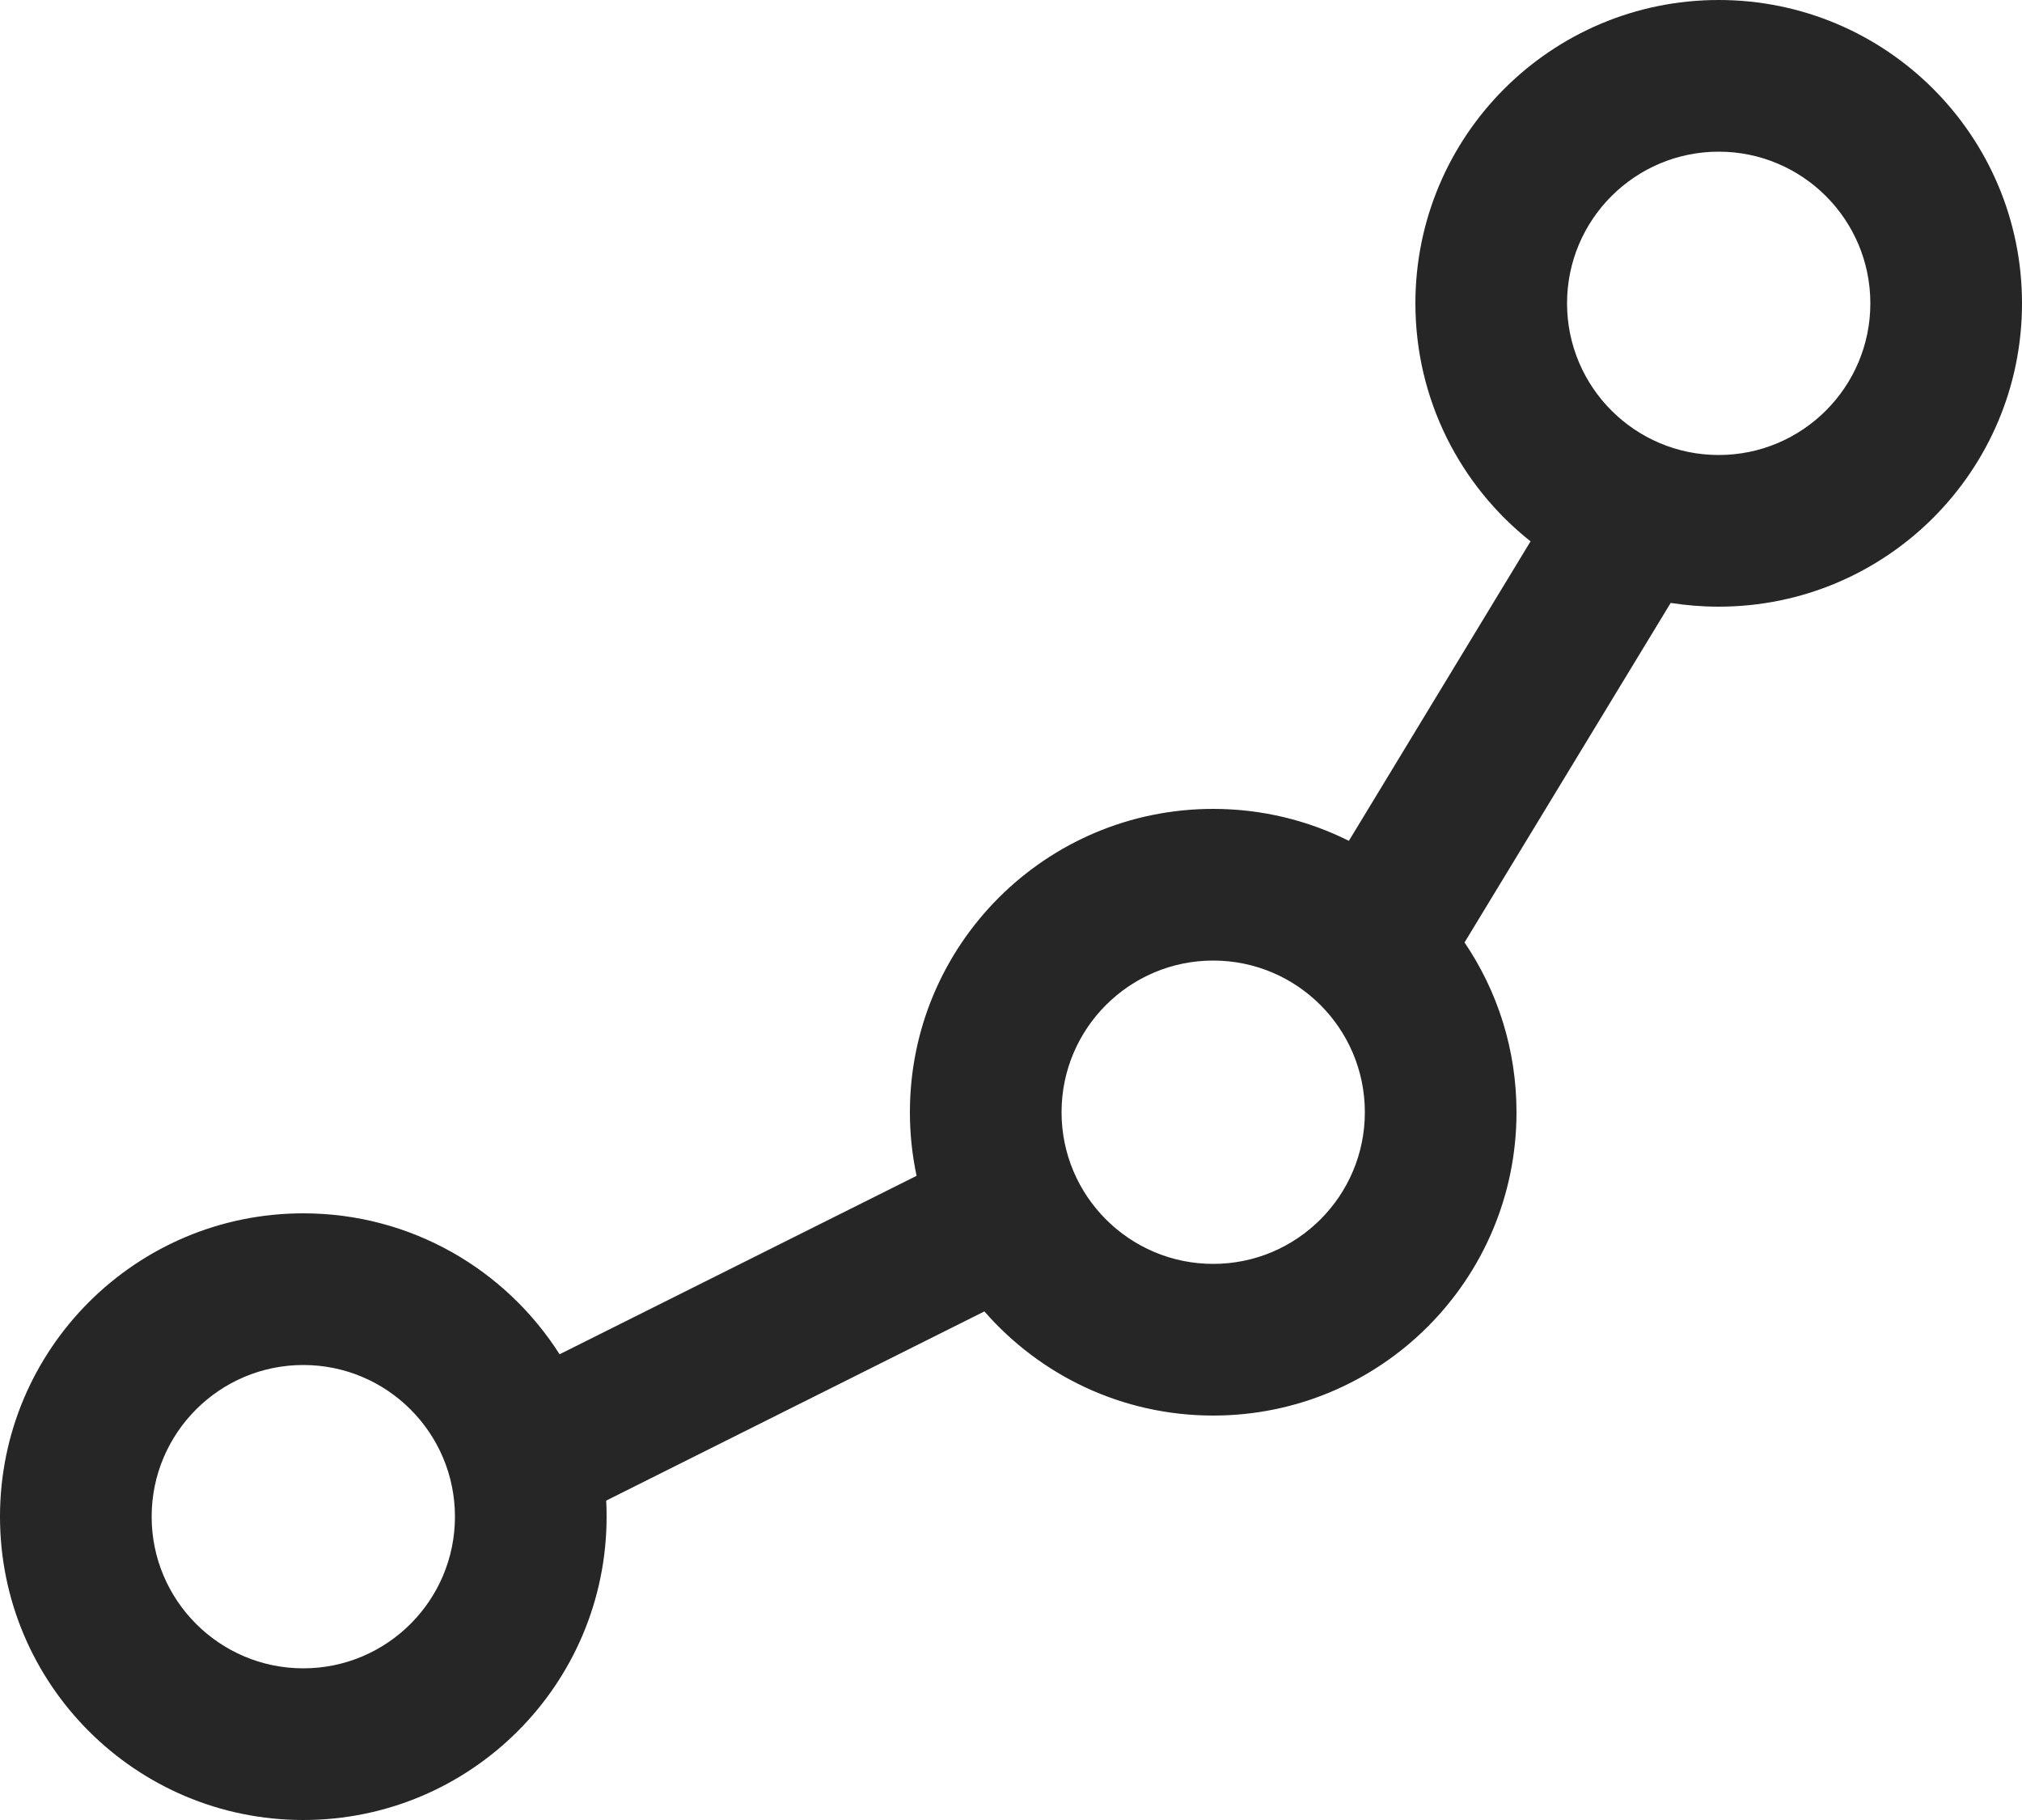
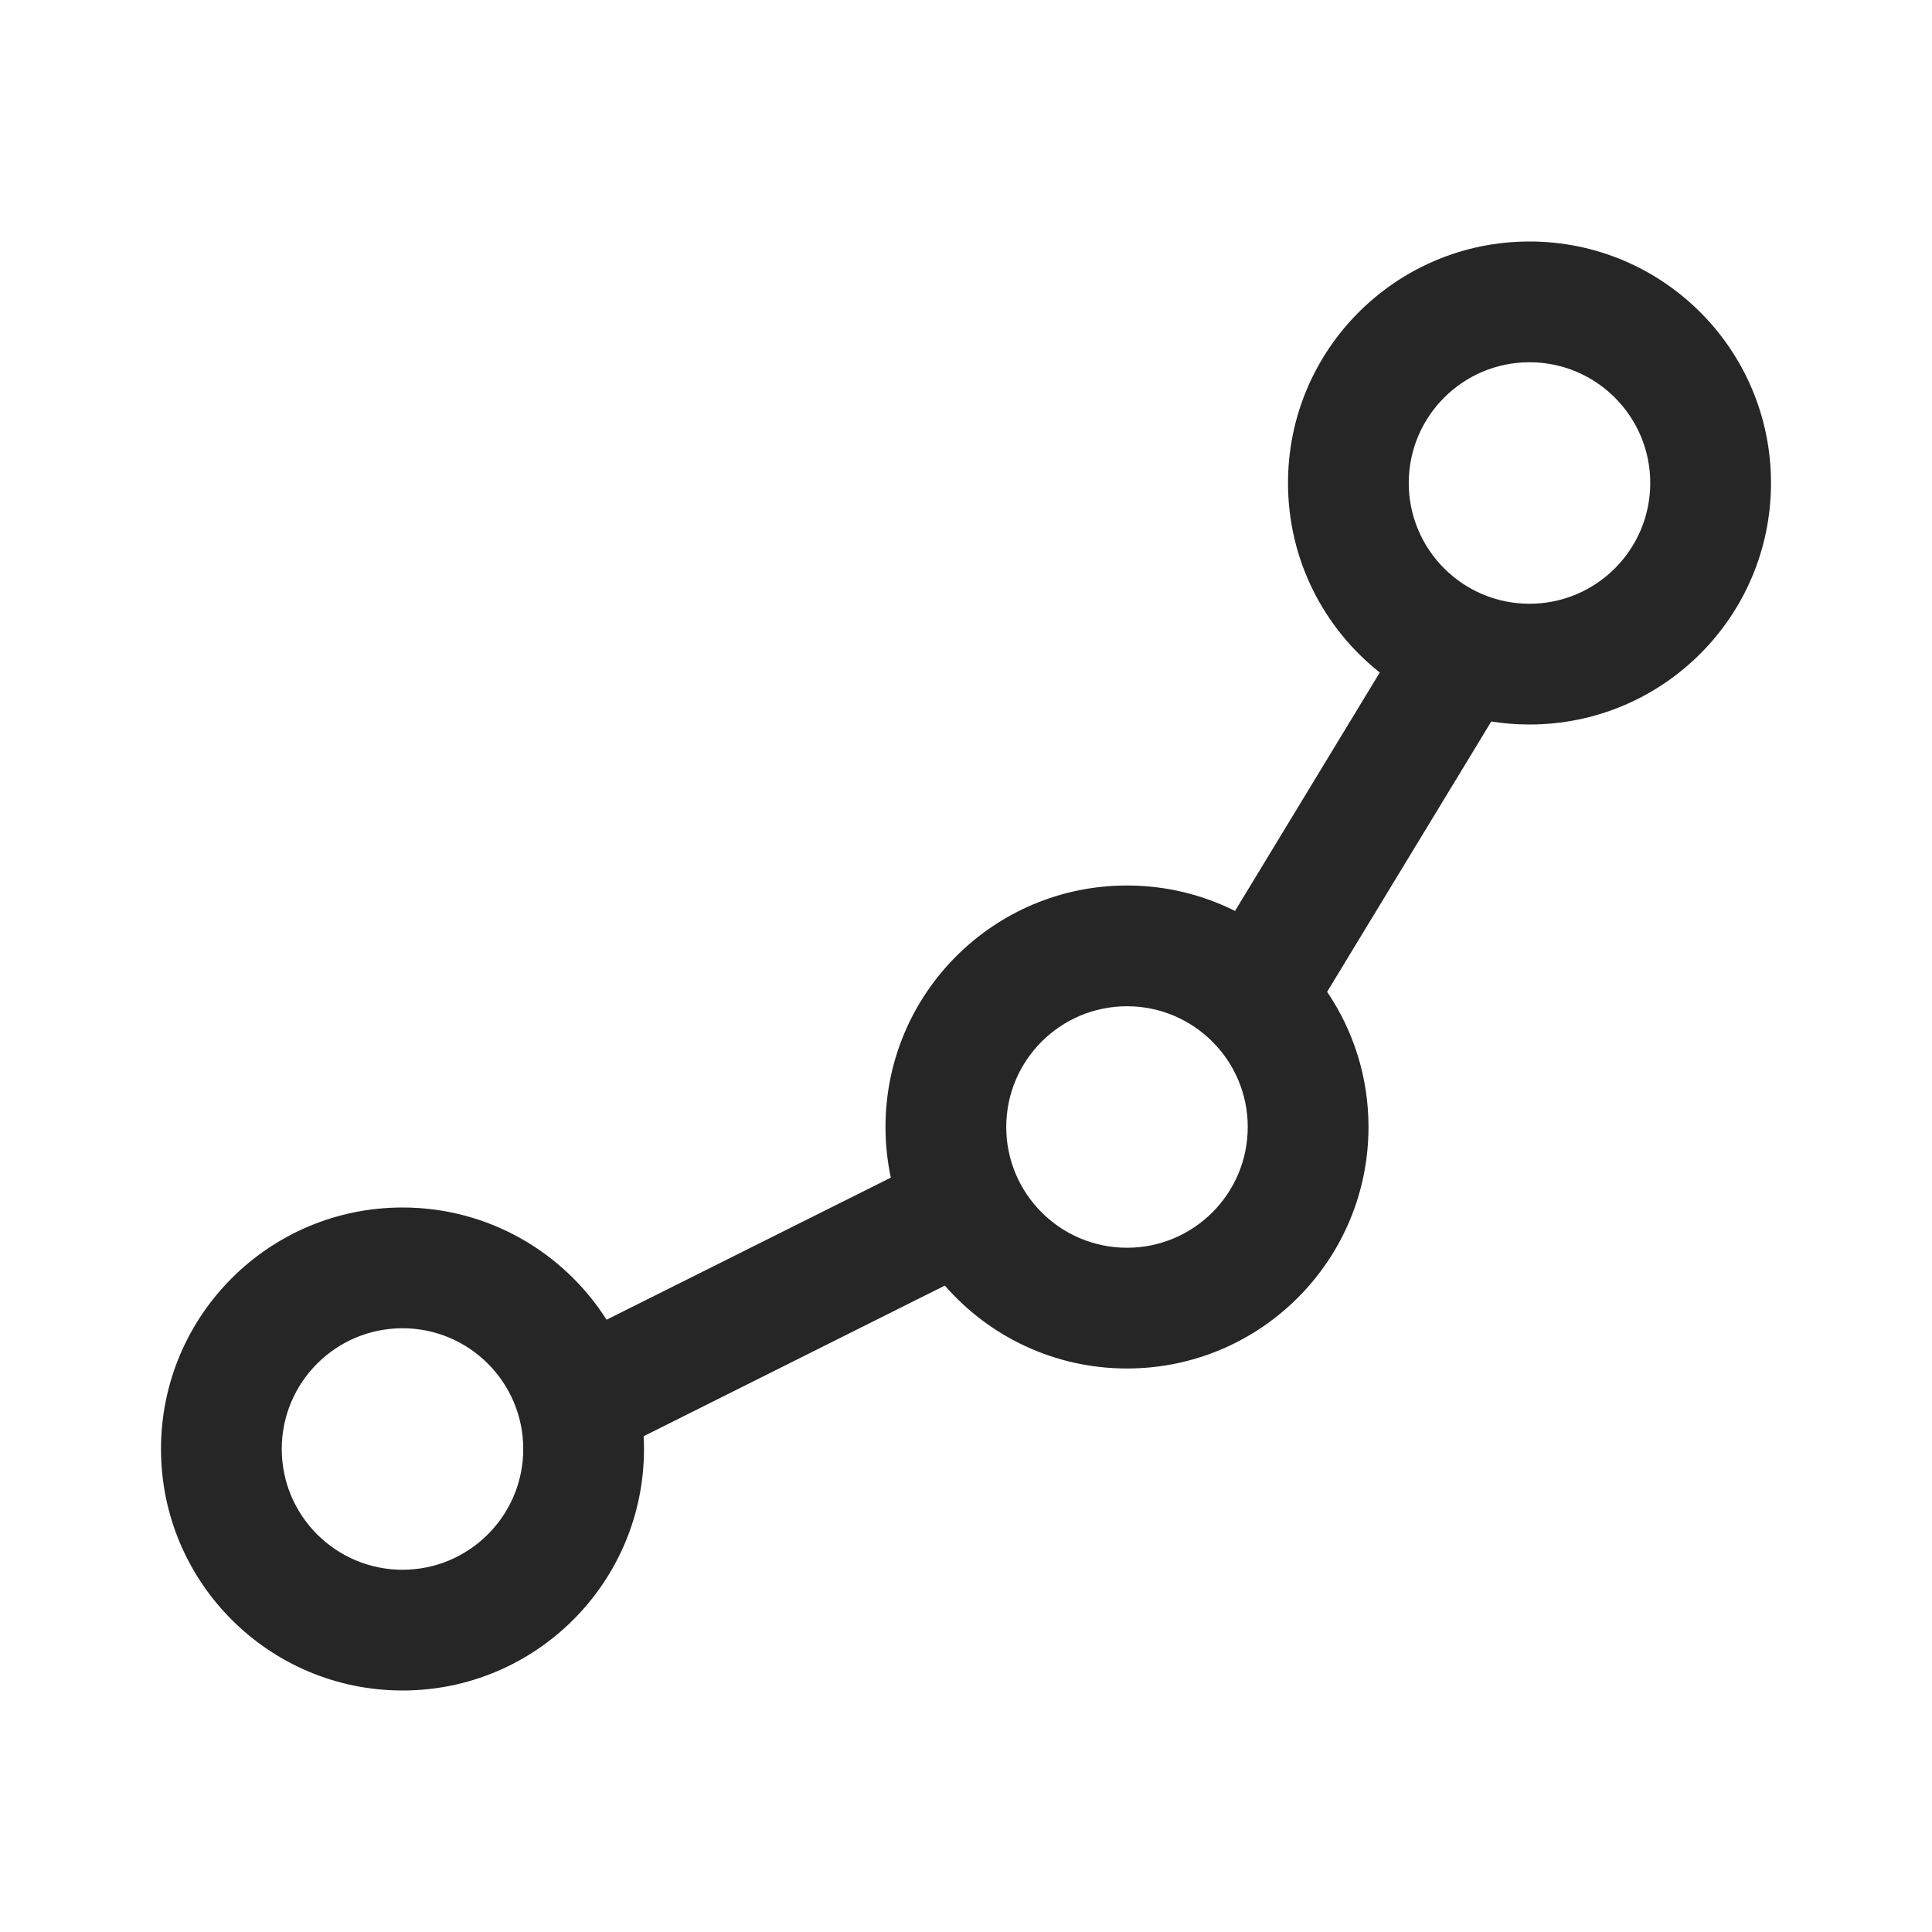
- <svg xmlns="http://www.w3.org/2000/svg" width="20" height="18" viewBox="0 0 20 18" fill="none">
-   <path d="M17 1.5C16.172 1.5 15.5 2.172 15.5 3C15.5 3.828 16.172 4.5 17 4.5C17.828 4.5 18.5 3.828 18.5 3C18.5 2.172 17.828 1.5 17 1.5ZM14 3C14 1.343 15.343 0 17 0C18.657 0 20 1.343 20 3C20 4.657 18.657 6 17 6C16.838 6 16.679 5.987 16.525 5.963L14.486 9.321C14.811 9.8 15 10.378 15 11C15 12.657 13.657 14 12 14C11.097 14 10.287 13.601 9.737 12.97L5.996 14.841C5.999 14.893 6 14.947 6 15C6 16.657 4.657 18 3 18C1.343 18 0 16.657 0 15C0 13.343 1.343 12 3 12C4.066 12 5.002 12.556 5.535 13.394L9.066 11.629C9.023 11.426 9 11.216 9 11C9 9.343 10.343 8 12 8C12.482 8 12.938 8.114 13.342 8.316L15.139 5.354C14.445 4.804 14 3.954 14 3ZM12 9.5C11.172 9.5 10.5 10.172 10.5 11C10.5 11.828 11.172 12.5 12 12.5C12.828 12.5 13.5 11.828 13.5 11C13.5 10.172 12.828 9.5 12 9.5ZM3 13.5C2.172 13.5 1.5 14.172 1.5 15C1.5 15.828 2.172 16.5 3 16.5C3.828 16.5 4.5 15.828 4.5 15C4.5 14.172 3.828 13.5 3 13.5Z" fill="#262627" />
+ <svg xmlns="http://www.w3.org/2000/svg" width="24" height="24" viewBox="0 0 24 24" fill="none">
+   <path d="M19 4.5C18.172 4.5 17.5 5.172 17.5 6C17.5 6.828 18.172 7.5 19 7.5C19.828 7.5 20.5 6.828 20.5 6C20.5 5.172 19.828 4.5 19 4.5ZM16 6C16 4.343 17.343 3 19 3C20.657 3 22 4.343 22 6C22 7.657 20.657 9 19 9C18.838 9 18.679 8.987 18.525 8.963L16.486 12.321C16.811 12.8 17 13.378 17 14C17 15.657 15.657 17 14 17C13.097 17 12.287 16.601 11.737 15.97L7.996 17.841C7.999 17.893 8 17.947 8 18C8 19.657 6.657 21 5 21C3.343 21 2 19.657 2 18C2 16.343 3.343 15 5 15C6.066 15 7.002 15.556 7.535 16.394L11.066 14.629C11.023 14.426 11 14.216 11 14C11 12.343 12.343 11 14 11C14.482 11 14.938 11.114 15.342 11.316L17.14 8.354C16.445 7.804 16 6.954 16 6ZM14 12.5C13.172 12.5 12.5 13.172 12.5 14C12.5 14.828 13.172 15.5 14 15.5C14.828 15.5 15.5 14.828 15.5 14C15.5 13.172 14.828 12.5 14 12.5ZM5 16.5C4.172 16.5 3.5 17.172 3.5 18C3.5 18.828 4.172 19.5 5 19.5C5.828 19.5 6.5 18.828 6.5 18C6.5 17.172 5.828 16.5 5 16.5Z" fill="#262627" />
</svg>
